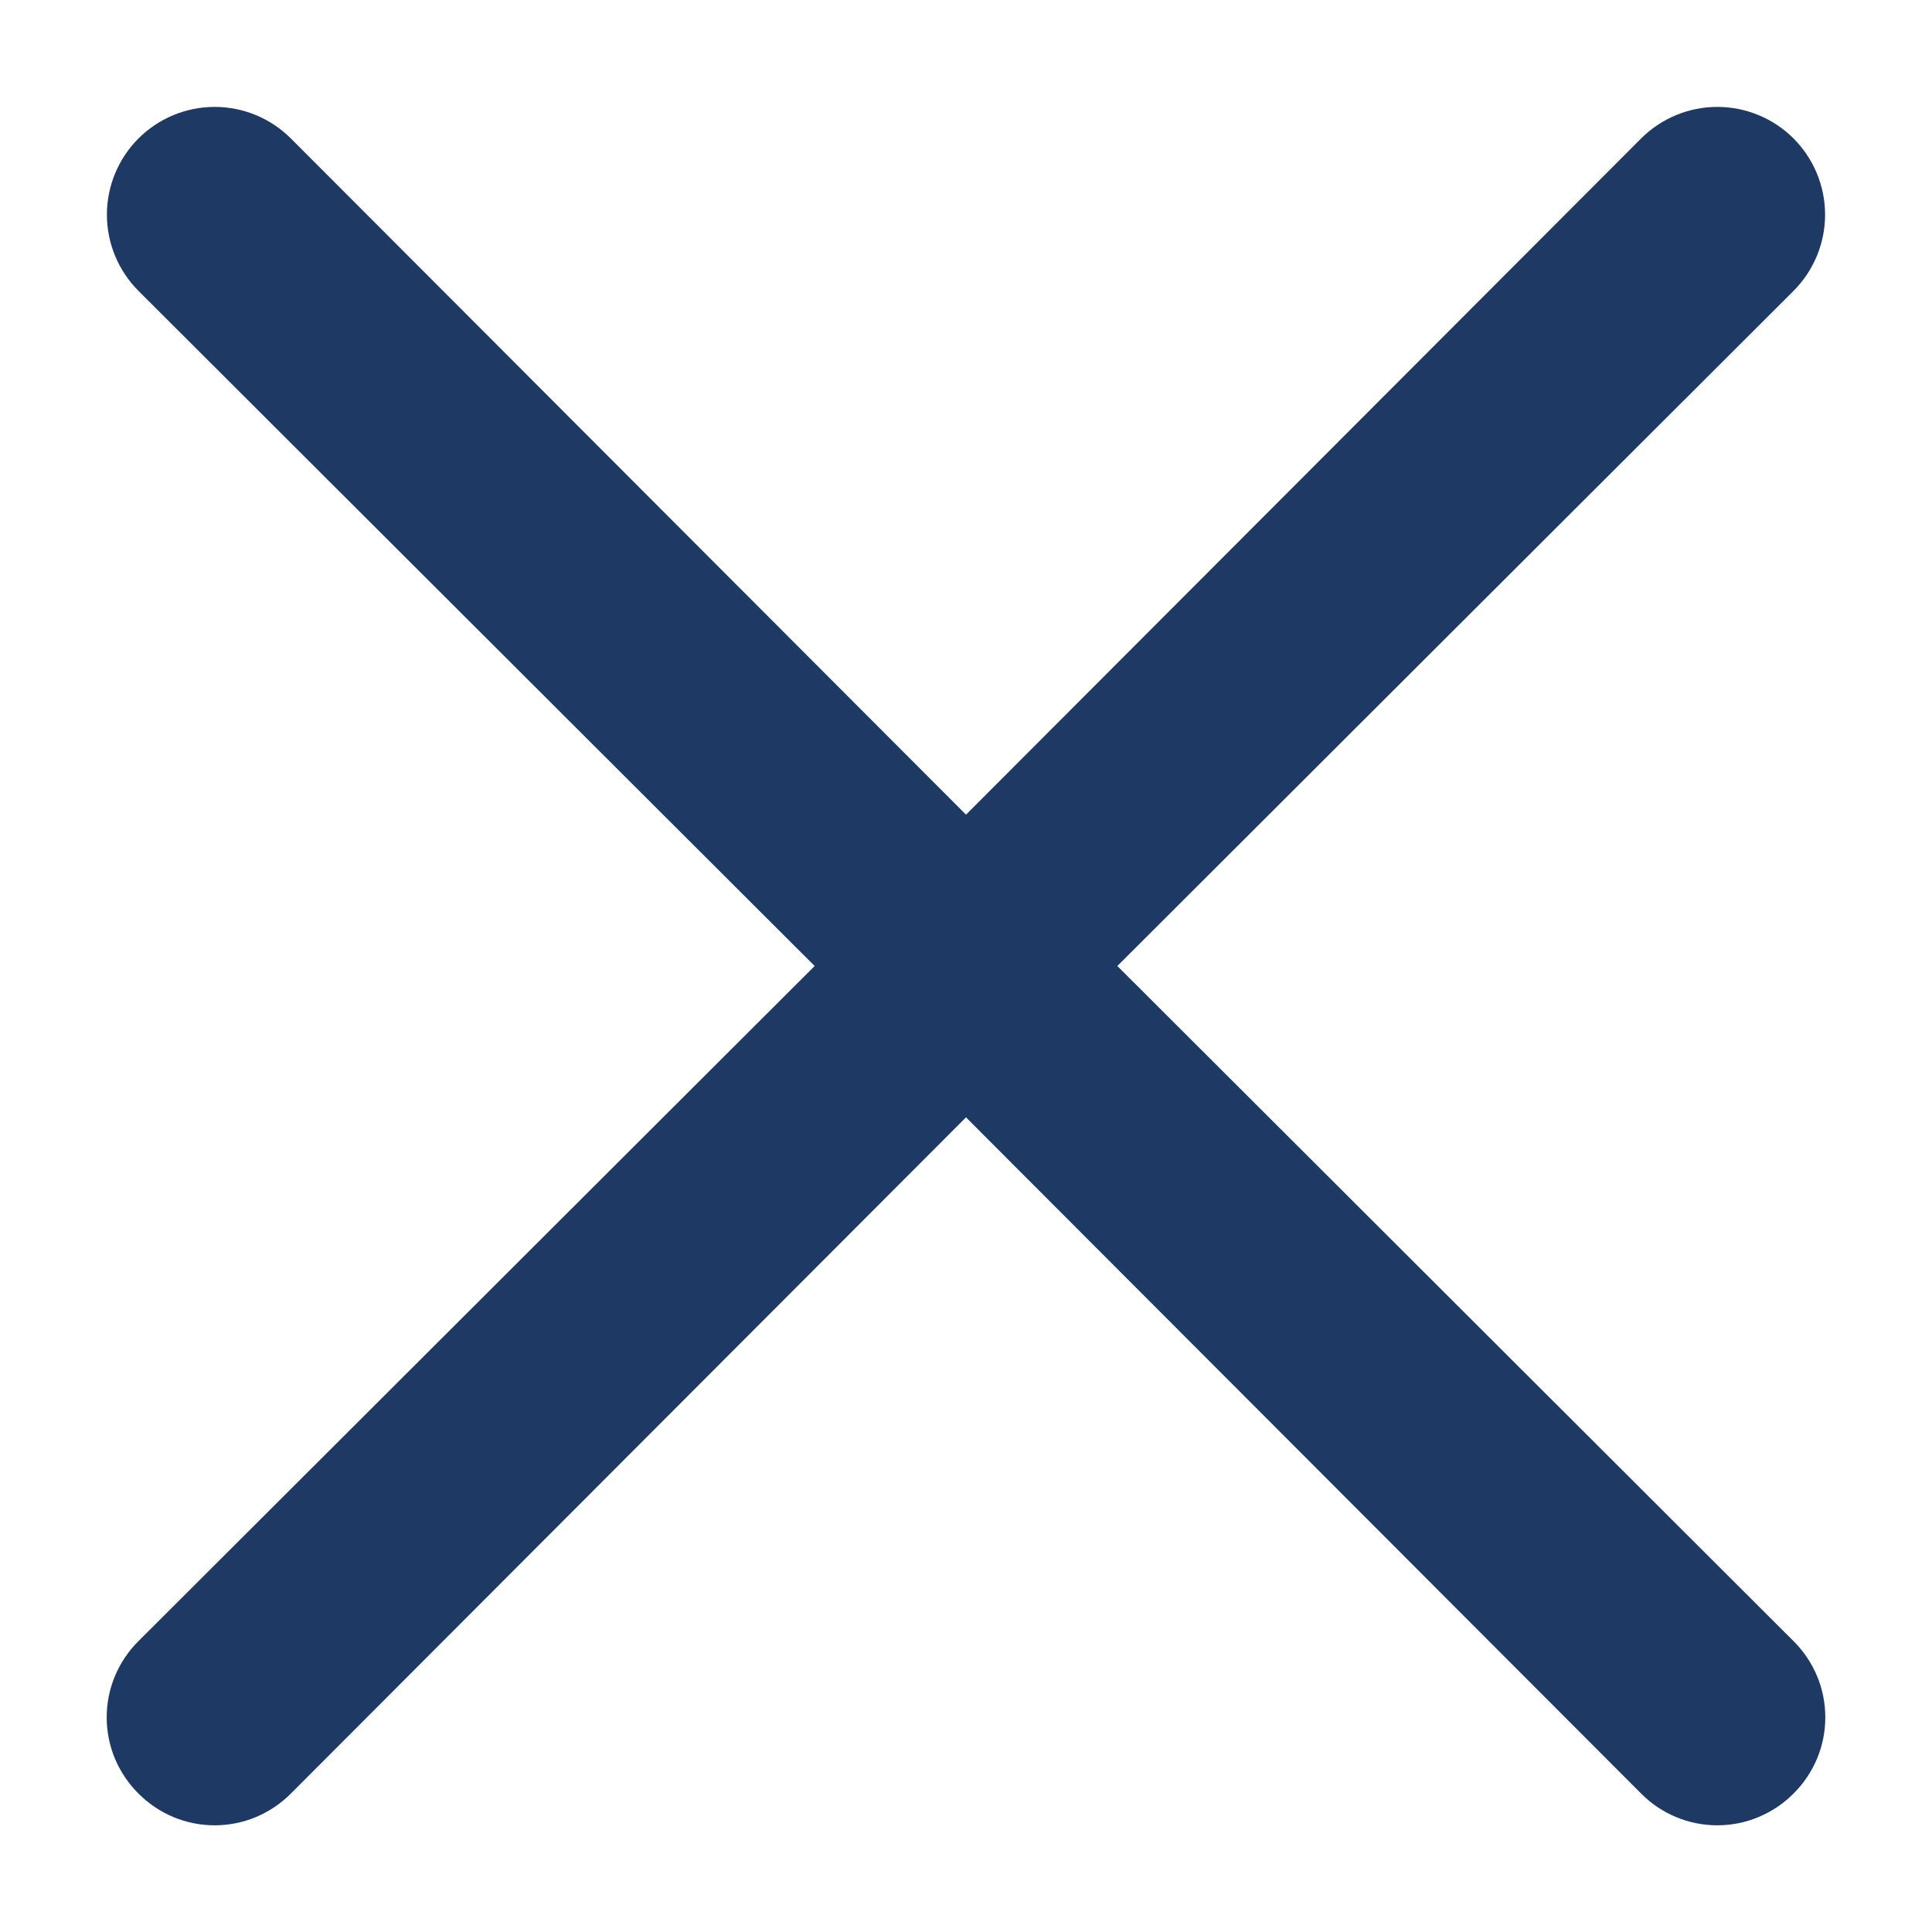
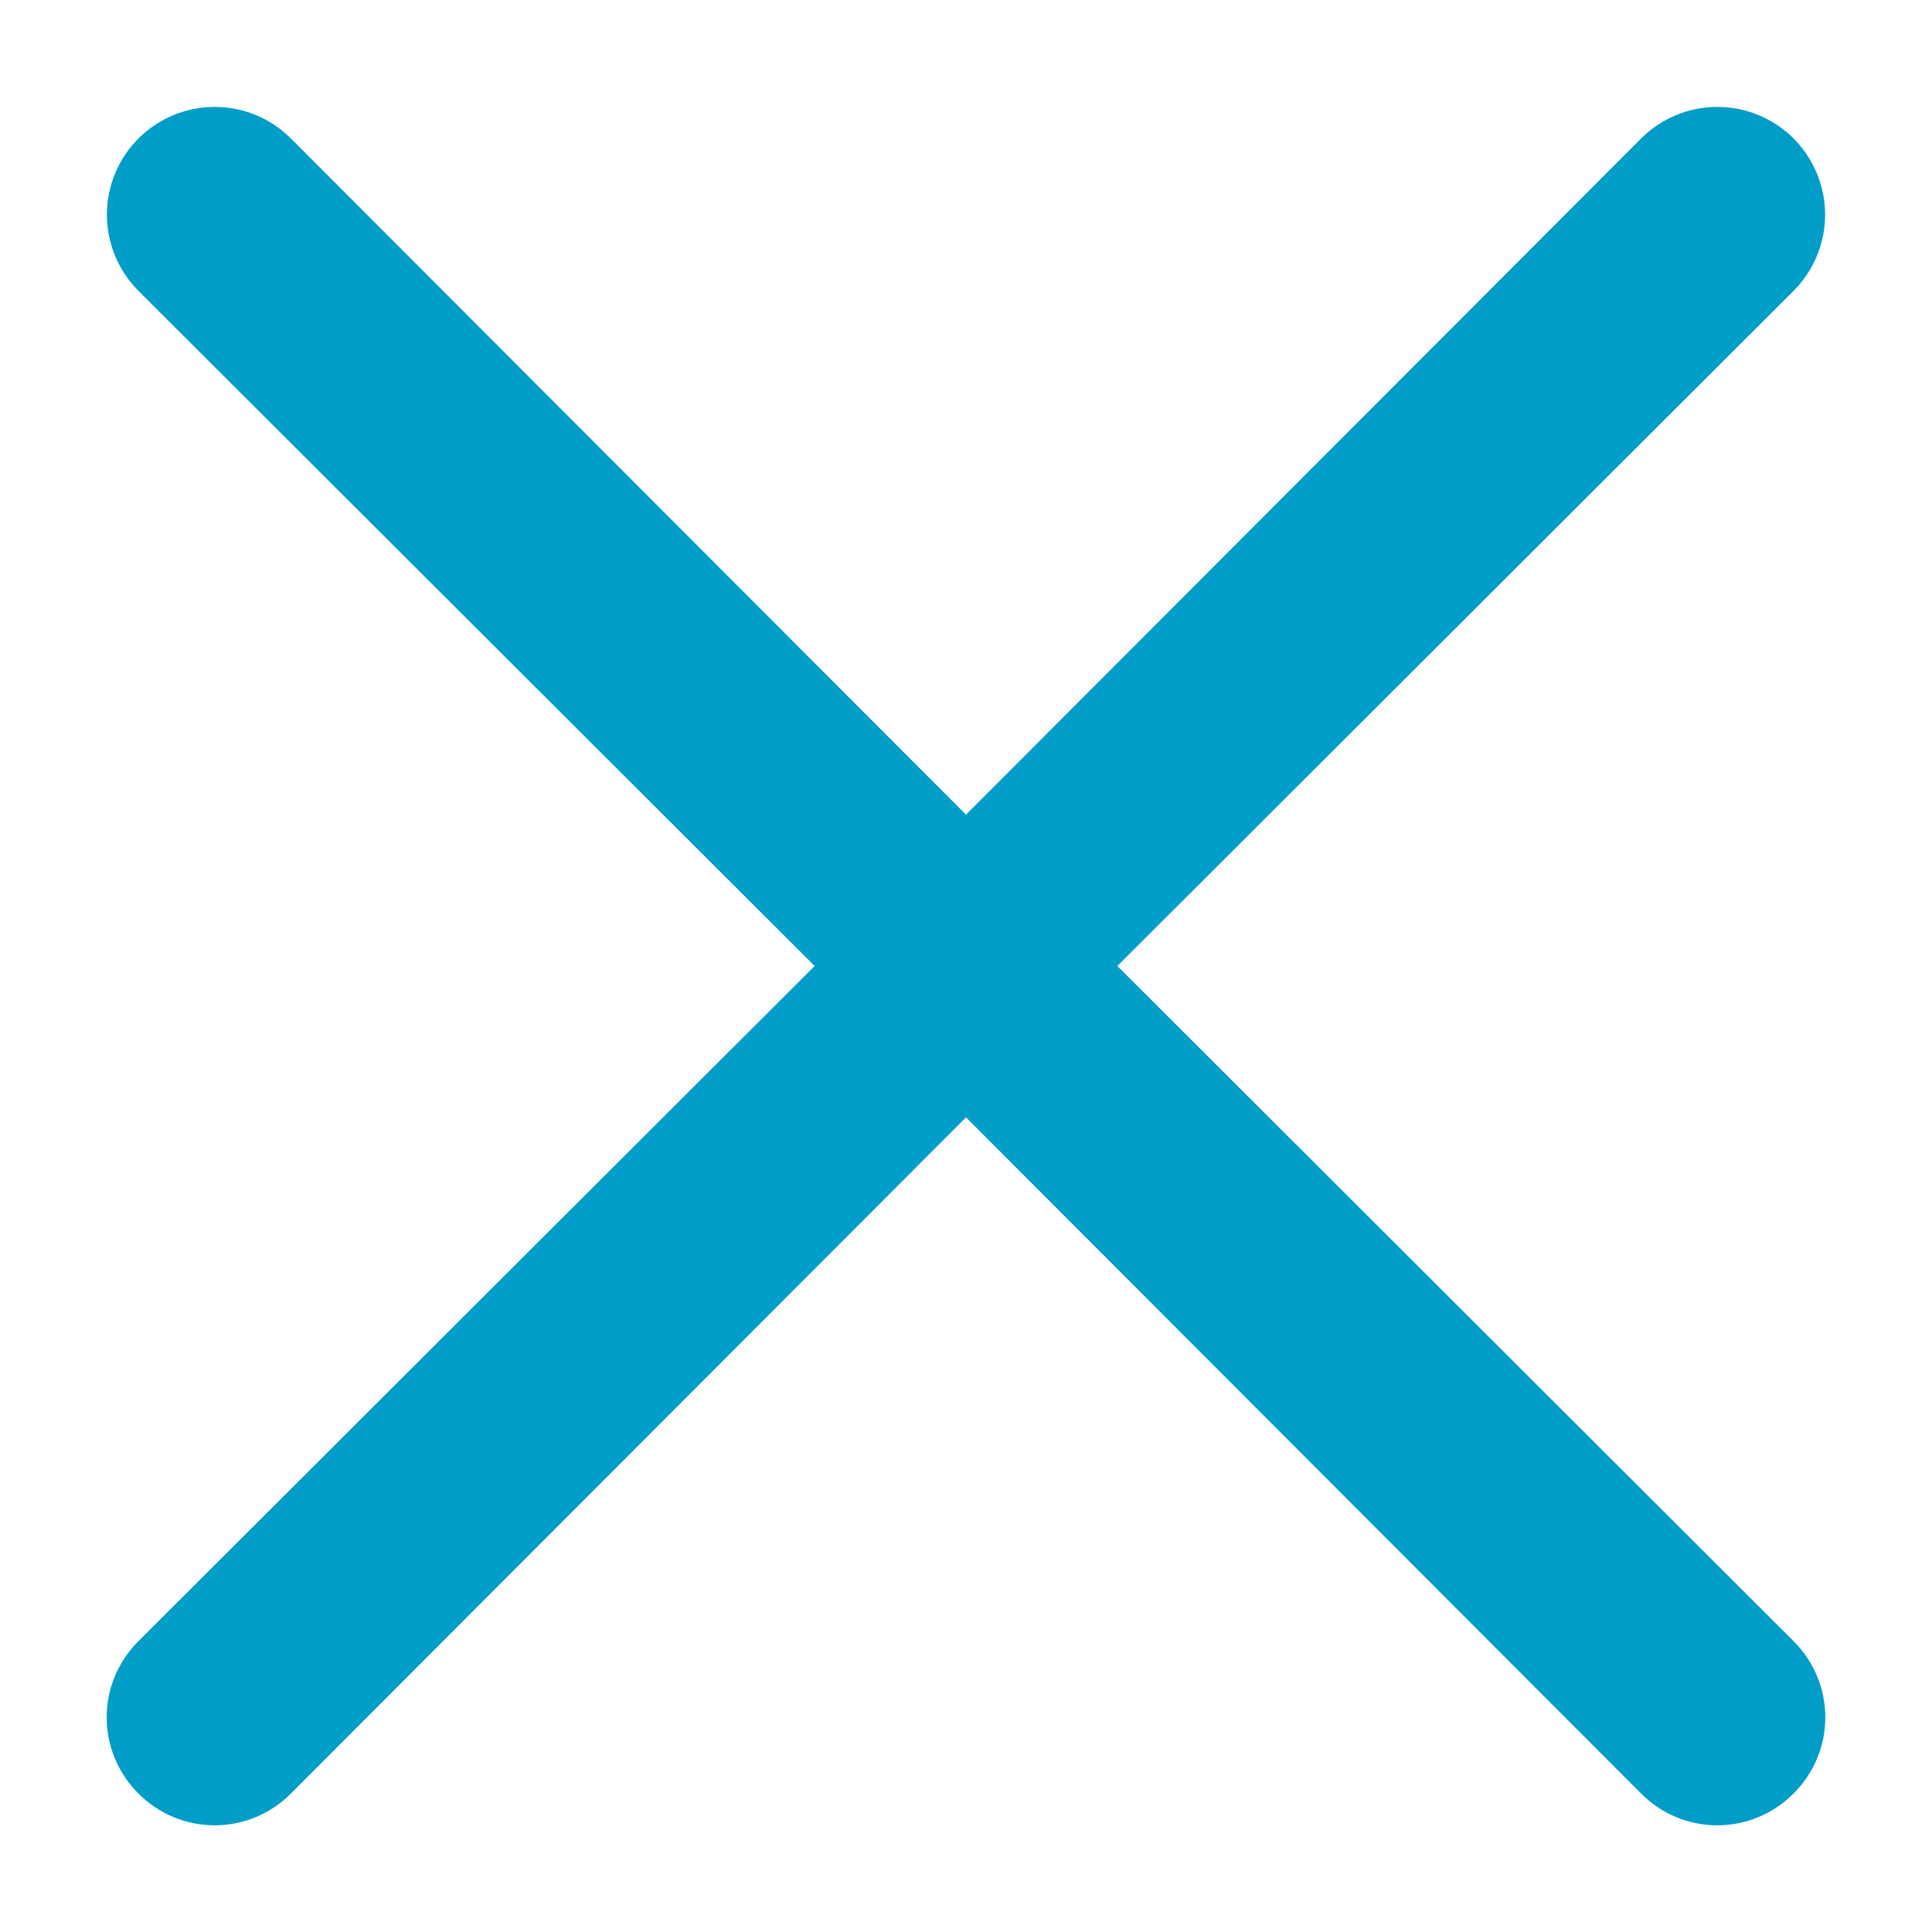
- <svg xmlns="http://www.w3.org/2000/svg" width="18" height="18" viewBox="0 0 18 18" fill="#1e3a64">
-   <path d="M10.41 9L16.71 2.71C16.898 2.522 17.004 2.266 17.004 2C17.004 1.734 16.898 1.478 16.71 1.29C16.522 1.102 16.266 0.996 16 0.996C15.734 0.996 15.478 1.102 15.29 1.29L9 7.59L2.71 1.29C2.522 1.102 2.266 0.996 2 0.996C1.734 0.996 1.478 1.102 1.29 1.29C1.102 1.478 0.996 1.734 0.996 2C0.996 2.266 1.102 2.522 1.29 2.71L7.59 9L1.29 15.29C1.196 15.383 1.122 15.494 1.071 15.615C1.02 15.737 0.994 15.868 0.994 16C0.994 16.132 1.02 16.263 1.071 16.385C1.122 16.506 1.196 16.617 1.29 16.71C1.383 16.804 1.494 16.878 1.615 16.929C1.737 16.98 1.868 17.006 2 17.006C2.132 17.006 2.263 16.98 2.385 16.929C2.506 16.878 2.617 16.804 2.71 16.71L9 10.41L15.29 16.71C15.383 16.804 15.493 16.878 15.615 16.929C15.737 16.98 15.868 17.006 16 17.006C16.132 17.006 16.263 16.98 16.384 16.929C16.506 16.878 16.617 16.804 16.71 16.71C16.804 16.617 16.878 16.506 16.929 16.385C16.98 16.263 17.006 16.132 17.006 16C17.006 15.868 16.98 15.737 16.929 15.615C16.878 15.494 16.804 15.383 16.71 15.29L10.41 9Z" fill="#1e3a64" />
+ <svg xmlns="http://www.w3.org/2000/svg" width="18" height="18" viewBox="0 0 18 18" fill="#009dc8">
+   <path d="M10.41 9L16.71 2.71C16.898 2.522 17.004 2.266 17.004 2C17.004 1.734 16.898 1.478 16.71 1.29C16.522 1.102 16.266 0.996 16 0.996C15.734 0.996 15.478 1.102 15.29 1.29L9 7.59L2.71 1.29C2.522 1.102 2.266 0.996 2 0.996C1.734 0.996 1.478 1.102 1.29 1.29C1.102 1.478 0.996 1.734 0.996 2C0.996 2.266 1.102 2.522 1.29 2.71L7.59 9L1.29 15.29C1.196 15.383 1.122 15.494 1.071 15.615C1.02 15.737 0.994 15.868 0.994 16C0.994 16.132 1.02 16.263 1.071 16.385C1.122 16.506 1.196 16.617 1.29 16.71C1.383 16.804 1.494 16.878 1.615 16.929C1.737 16.98 1.868 17.006 2 17.006C2.132 17.006 2.263 16.98 2.385 16.929C2.506 16.878 2.617 16.804 2.71 16.71L9 10.41L15.29 16.71C15.383 16.804 15.493 16.878 15.615 16.929C15.737 16.98 15.868 17.006 16 17.006C16.132 17.006 16.263 16.98 16.384 16.929C16.506 16.878 16.617 16.804 16.71 16.71C16.804 16.617 16.878 16.506 16.929 16.385C16.98 16.263 17.006 16.132 17.006 16C17.006 15.868 16.98 15.737 16.929 15.615C16.878 15.494 16.804 15.383 16.71 15.29L10.41 9Z" fill="#009dc8" />
</svg>
